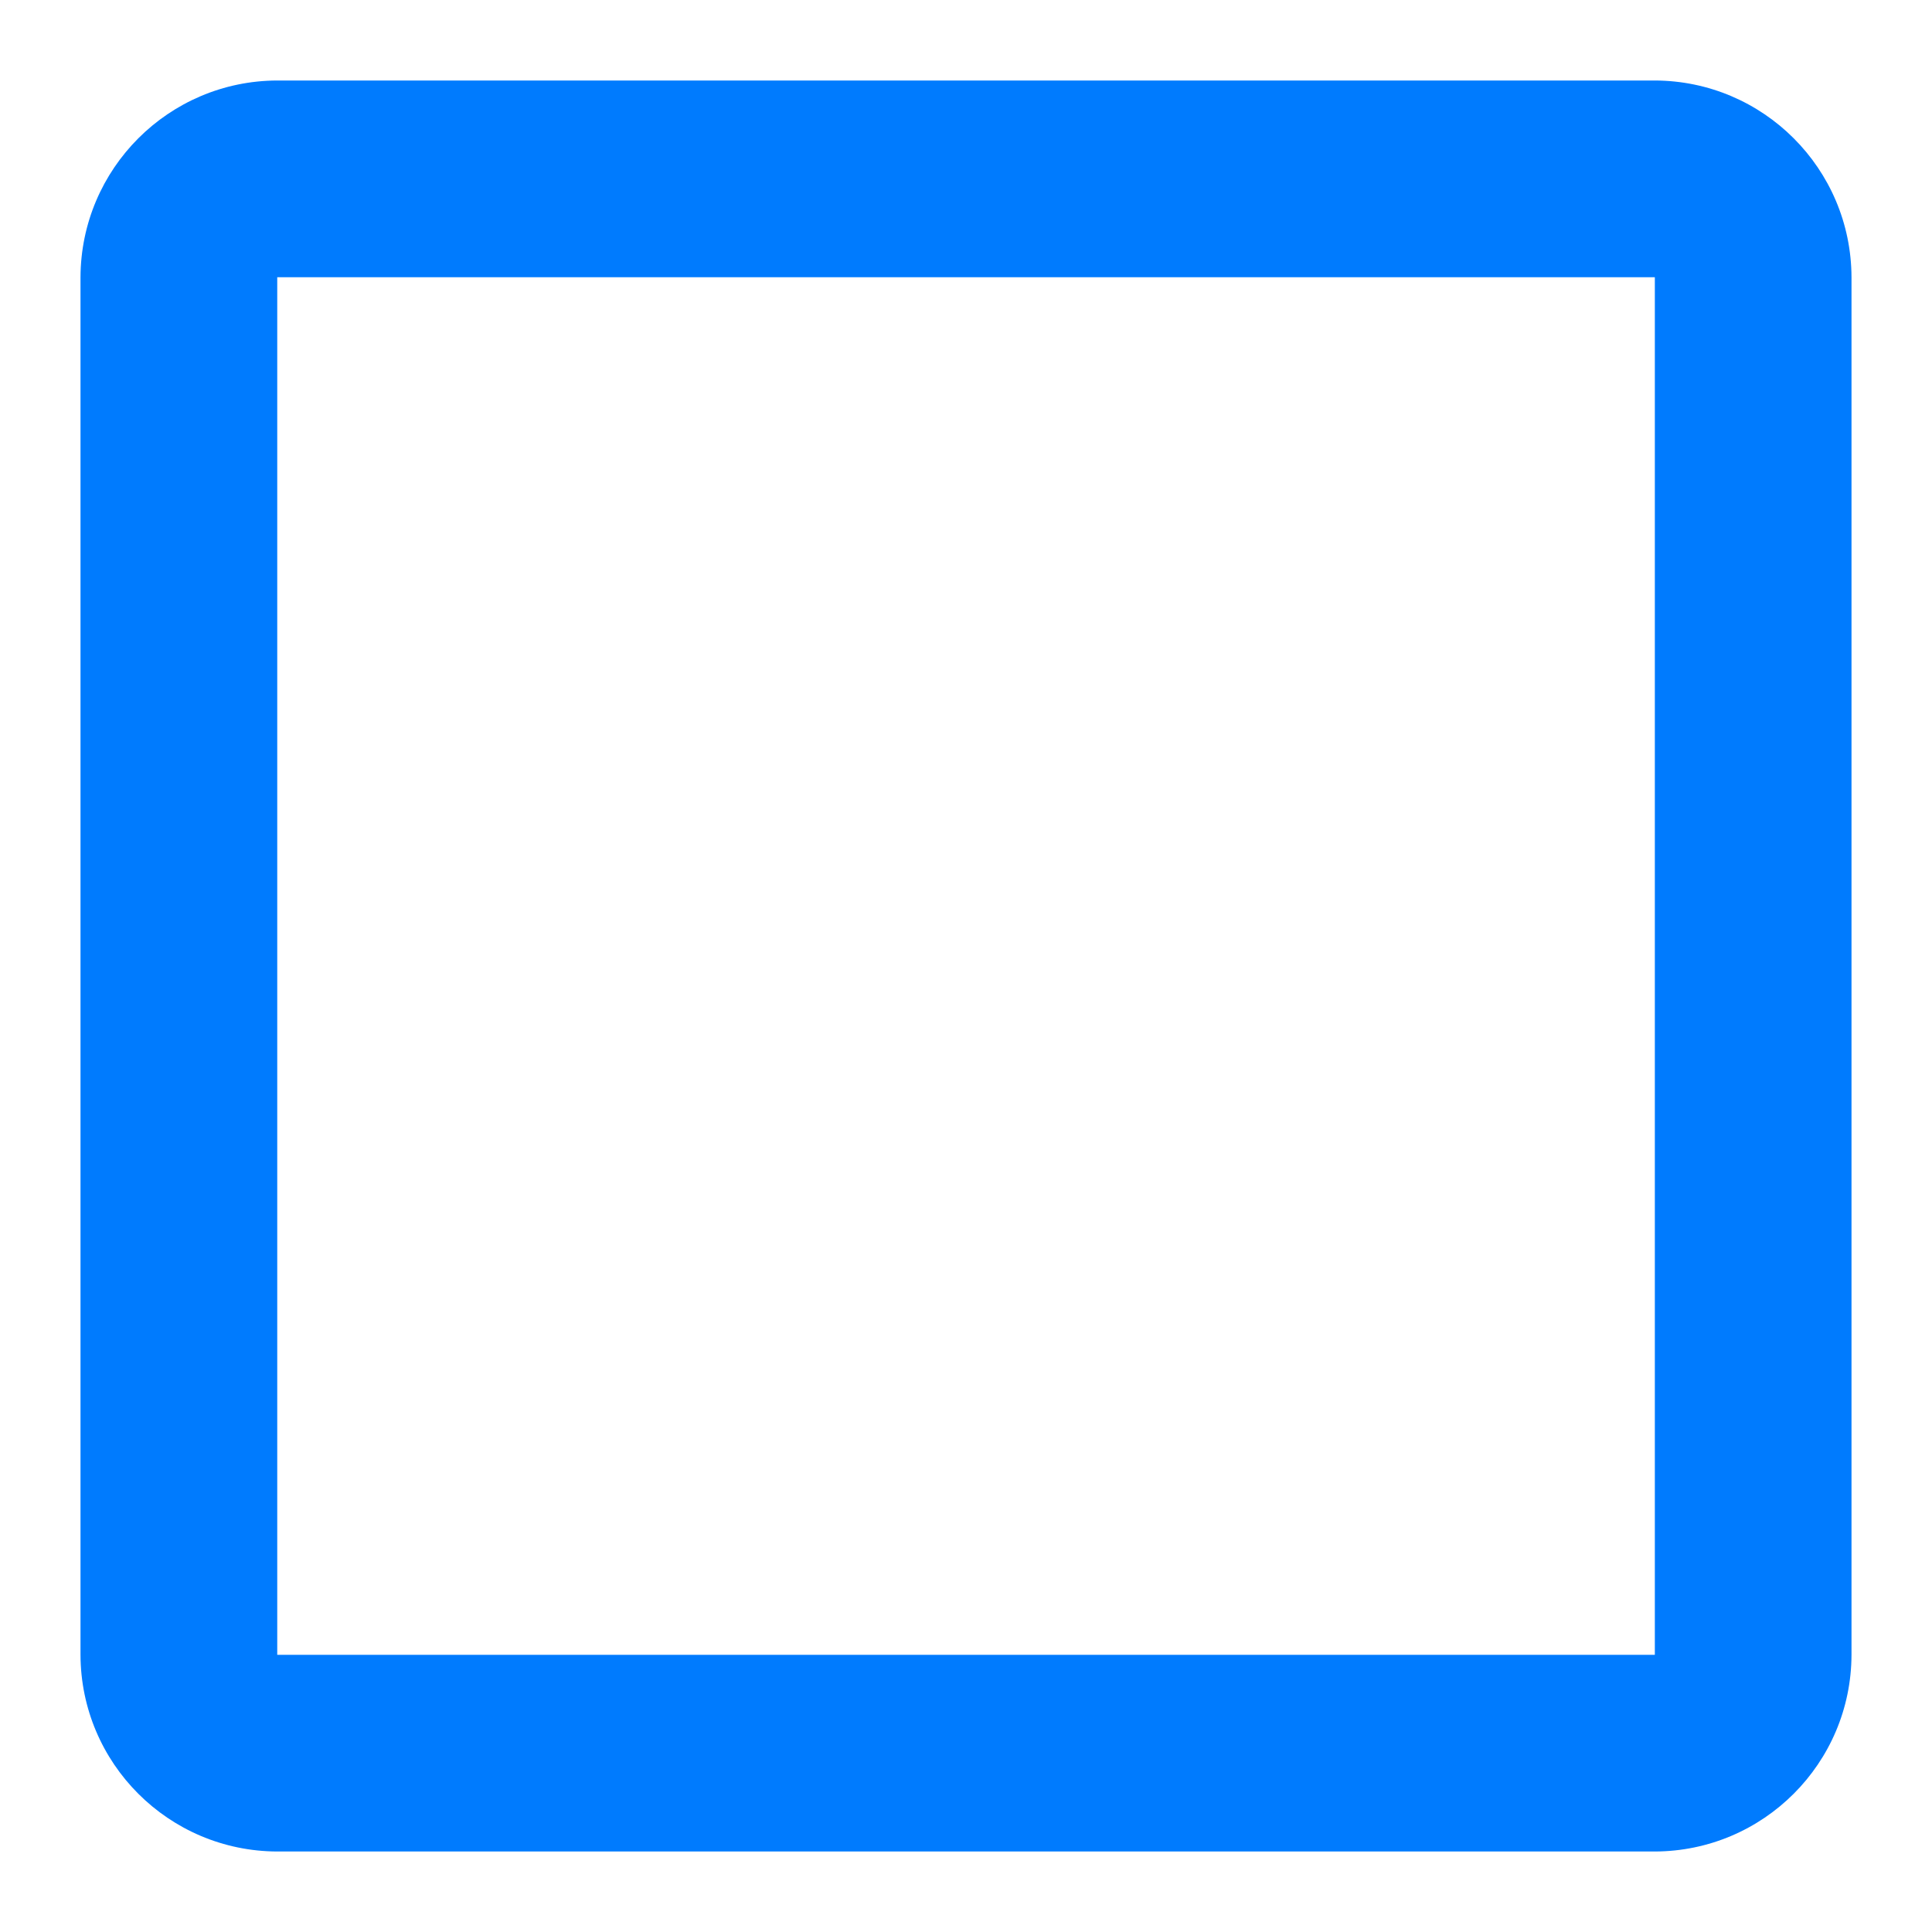
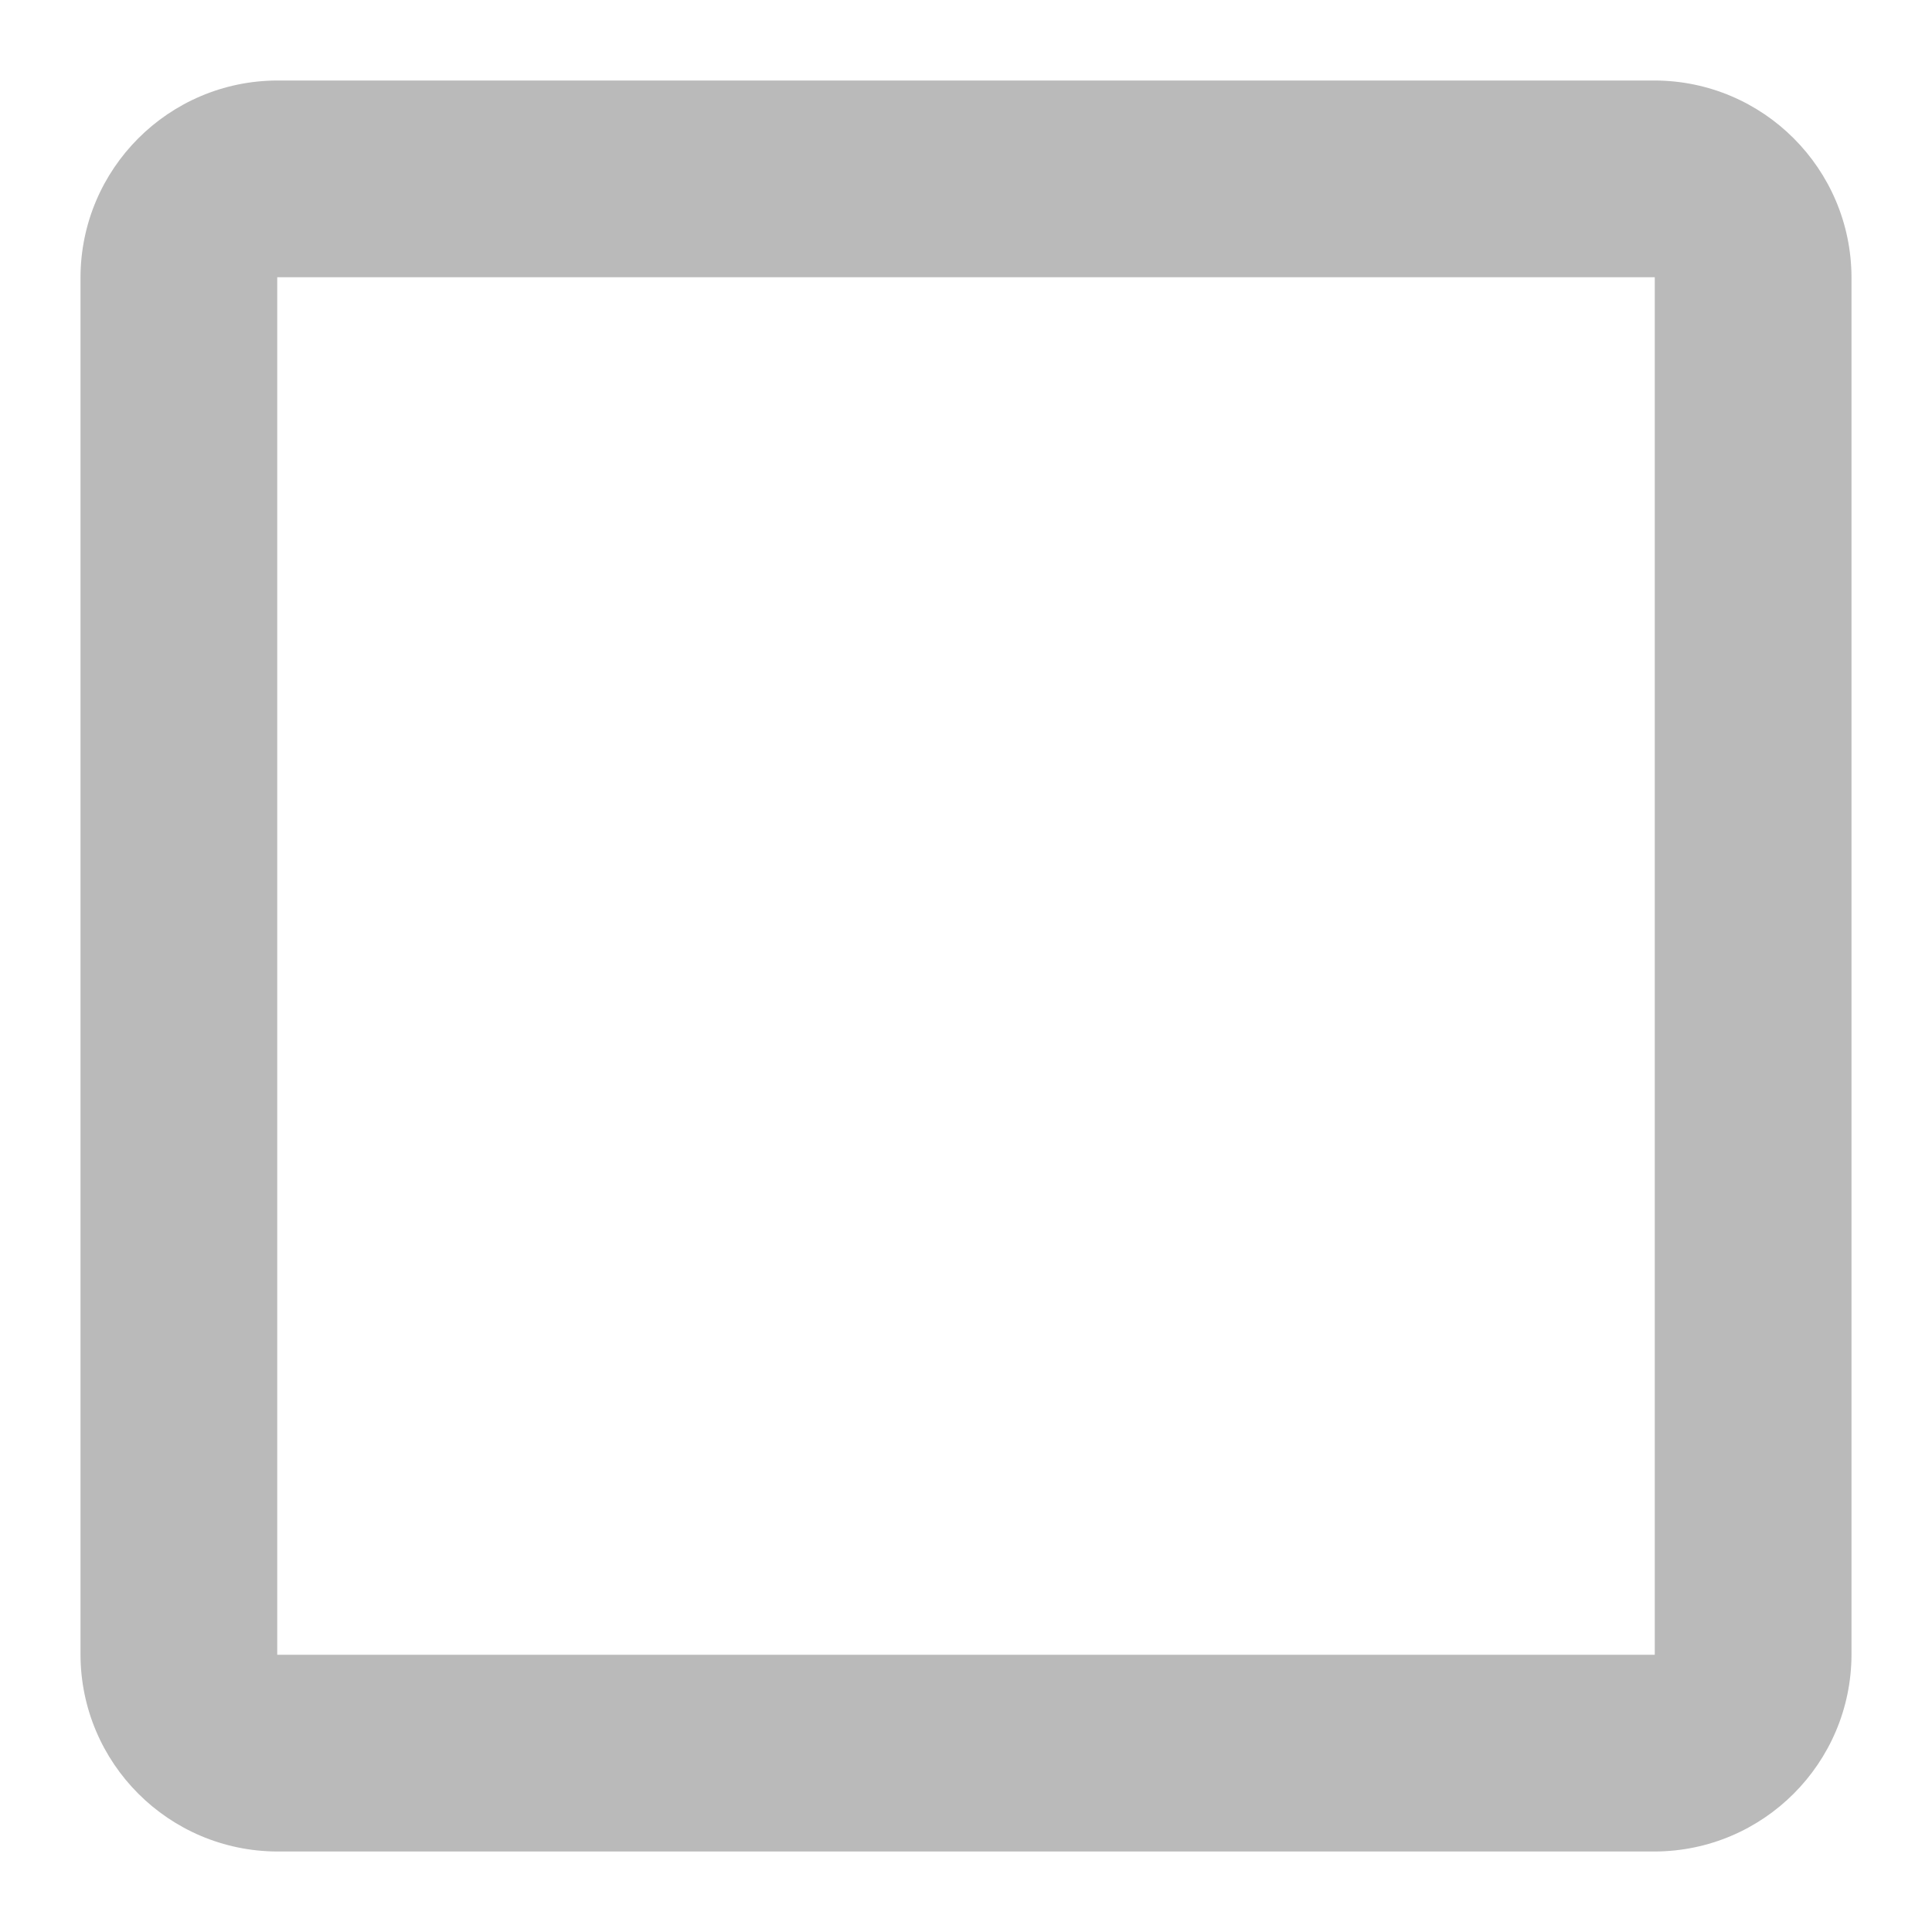
- <svg xmlns="http://www.w3.org/2000/svg" version="1.1" id="Layer_1" x="0px" y="0px" width="24px" height="24px" viewBox="0 0 24 24" enable-background="new 0 0 24 24" xml:space="preserve">
+ <svg xmlns="http://www.w3.org/2000/svg" width="24" height="24" viewBox="0 0 24 24">
+   <defs>
+     <style type="text/css">
+             .cls-1{fill:#bababa;fill-rule:evenodd;opacity:.997}.cls-2{fill:none}
+         </style>
+   </defs>
  <g id="check_box" transform="translate(-420 -576)">
-     <path id="checkbox" opacity="0.997" fill="#007BFE" enable-background="new    " d="M440.557,579.444v17.113h-17.113v-17.113   H440.557z M440.557,577h-17.113c-1.348,0.004-2.439,1.096-2.444,2.444v17.113c0.004,1.348,1.096,2.439,2.444,2.443h17.113   c1.348-0.004,2.439-1.096,2.443-2.443v-17.113C442.996,578.096,441.904,577.004,440.557,577z" />
-     <path id="Rectangle_4539" fill="none" d="M420,576h24v24h-24V576z" />
+     <path id="checkbox" d="M22.556 5.444v17.112H5.444V5.444zm0-2.444H5.444A2.452 2.452 0 0 0 3 5.444v17.112A2.452 2.452 0 0 0 5.444 25h17.112A2.452 2.452 0 0 0 25 22.556V5.444A2.452 2.452 0 0 0 22.556 3z" class="cls-1" transform="translate(418 574)" />
+     <path id="Rectangle_4539" d="M0 0h24v24H0z" class="cls-2" data-name="Rectangle 4539" transform="translate(420 576)" />
  </g>
</svg>
